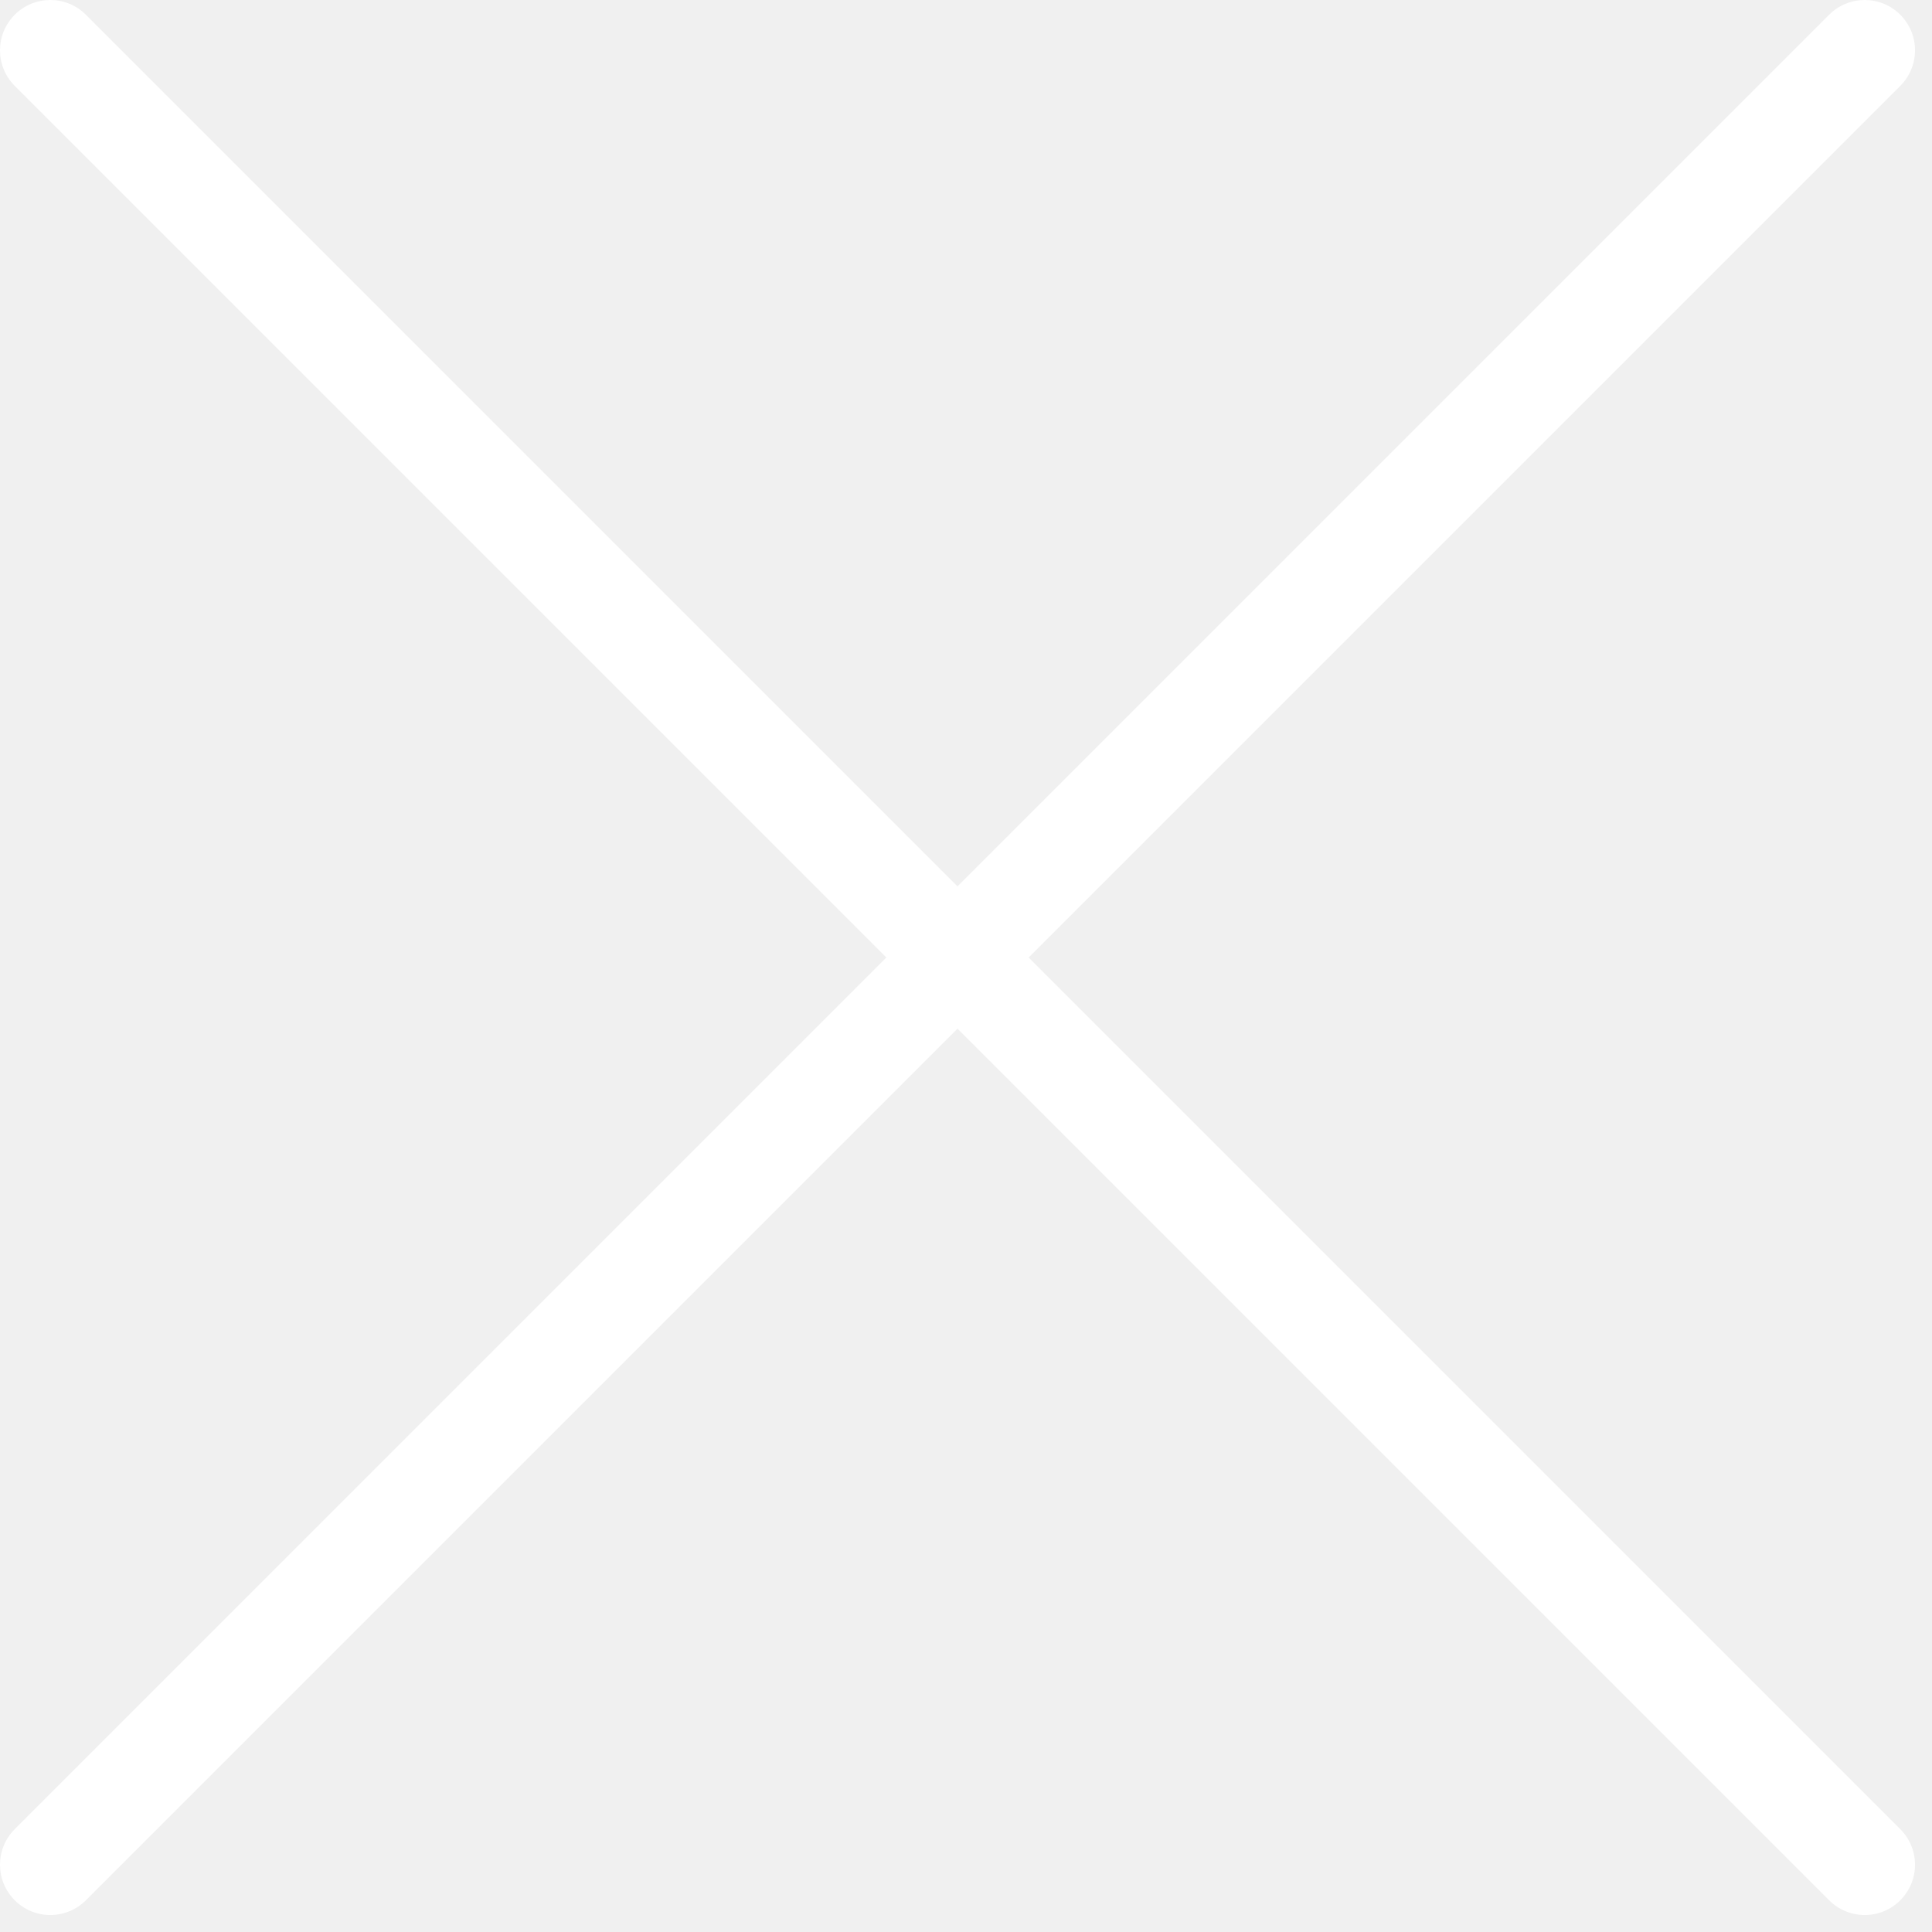
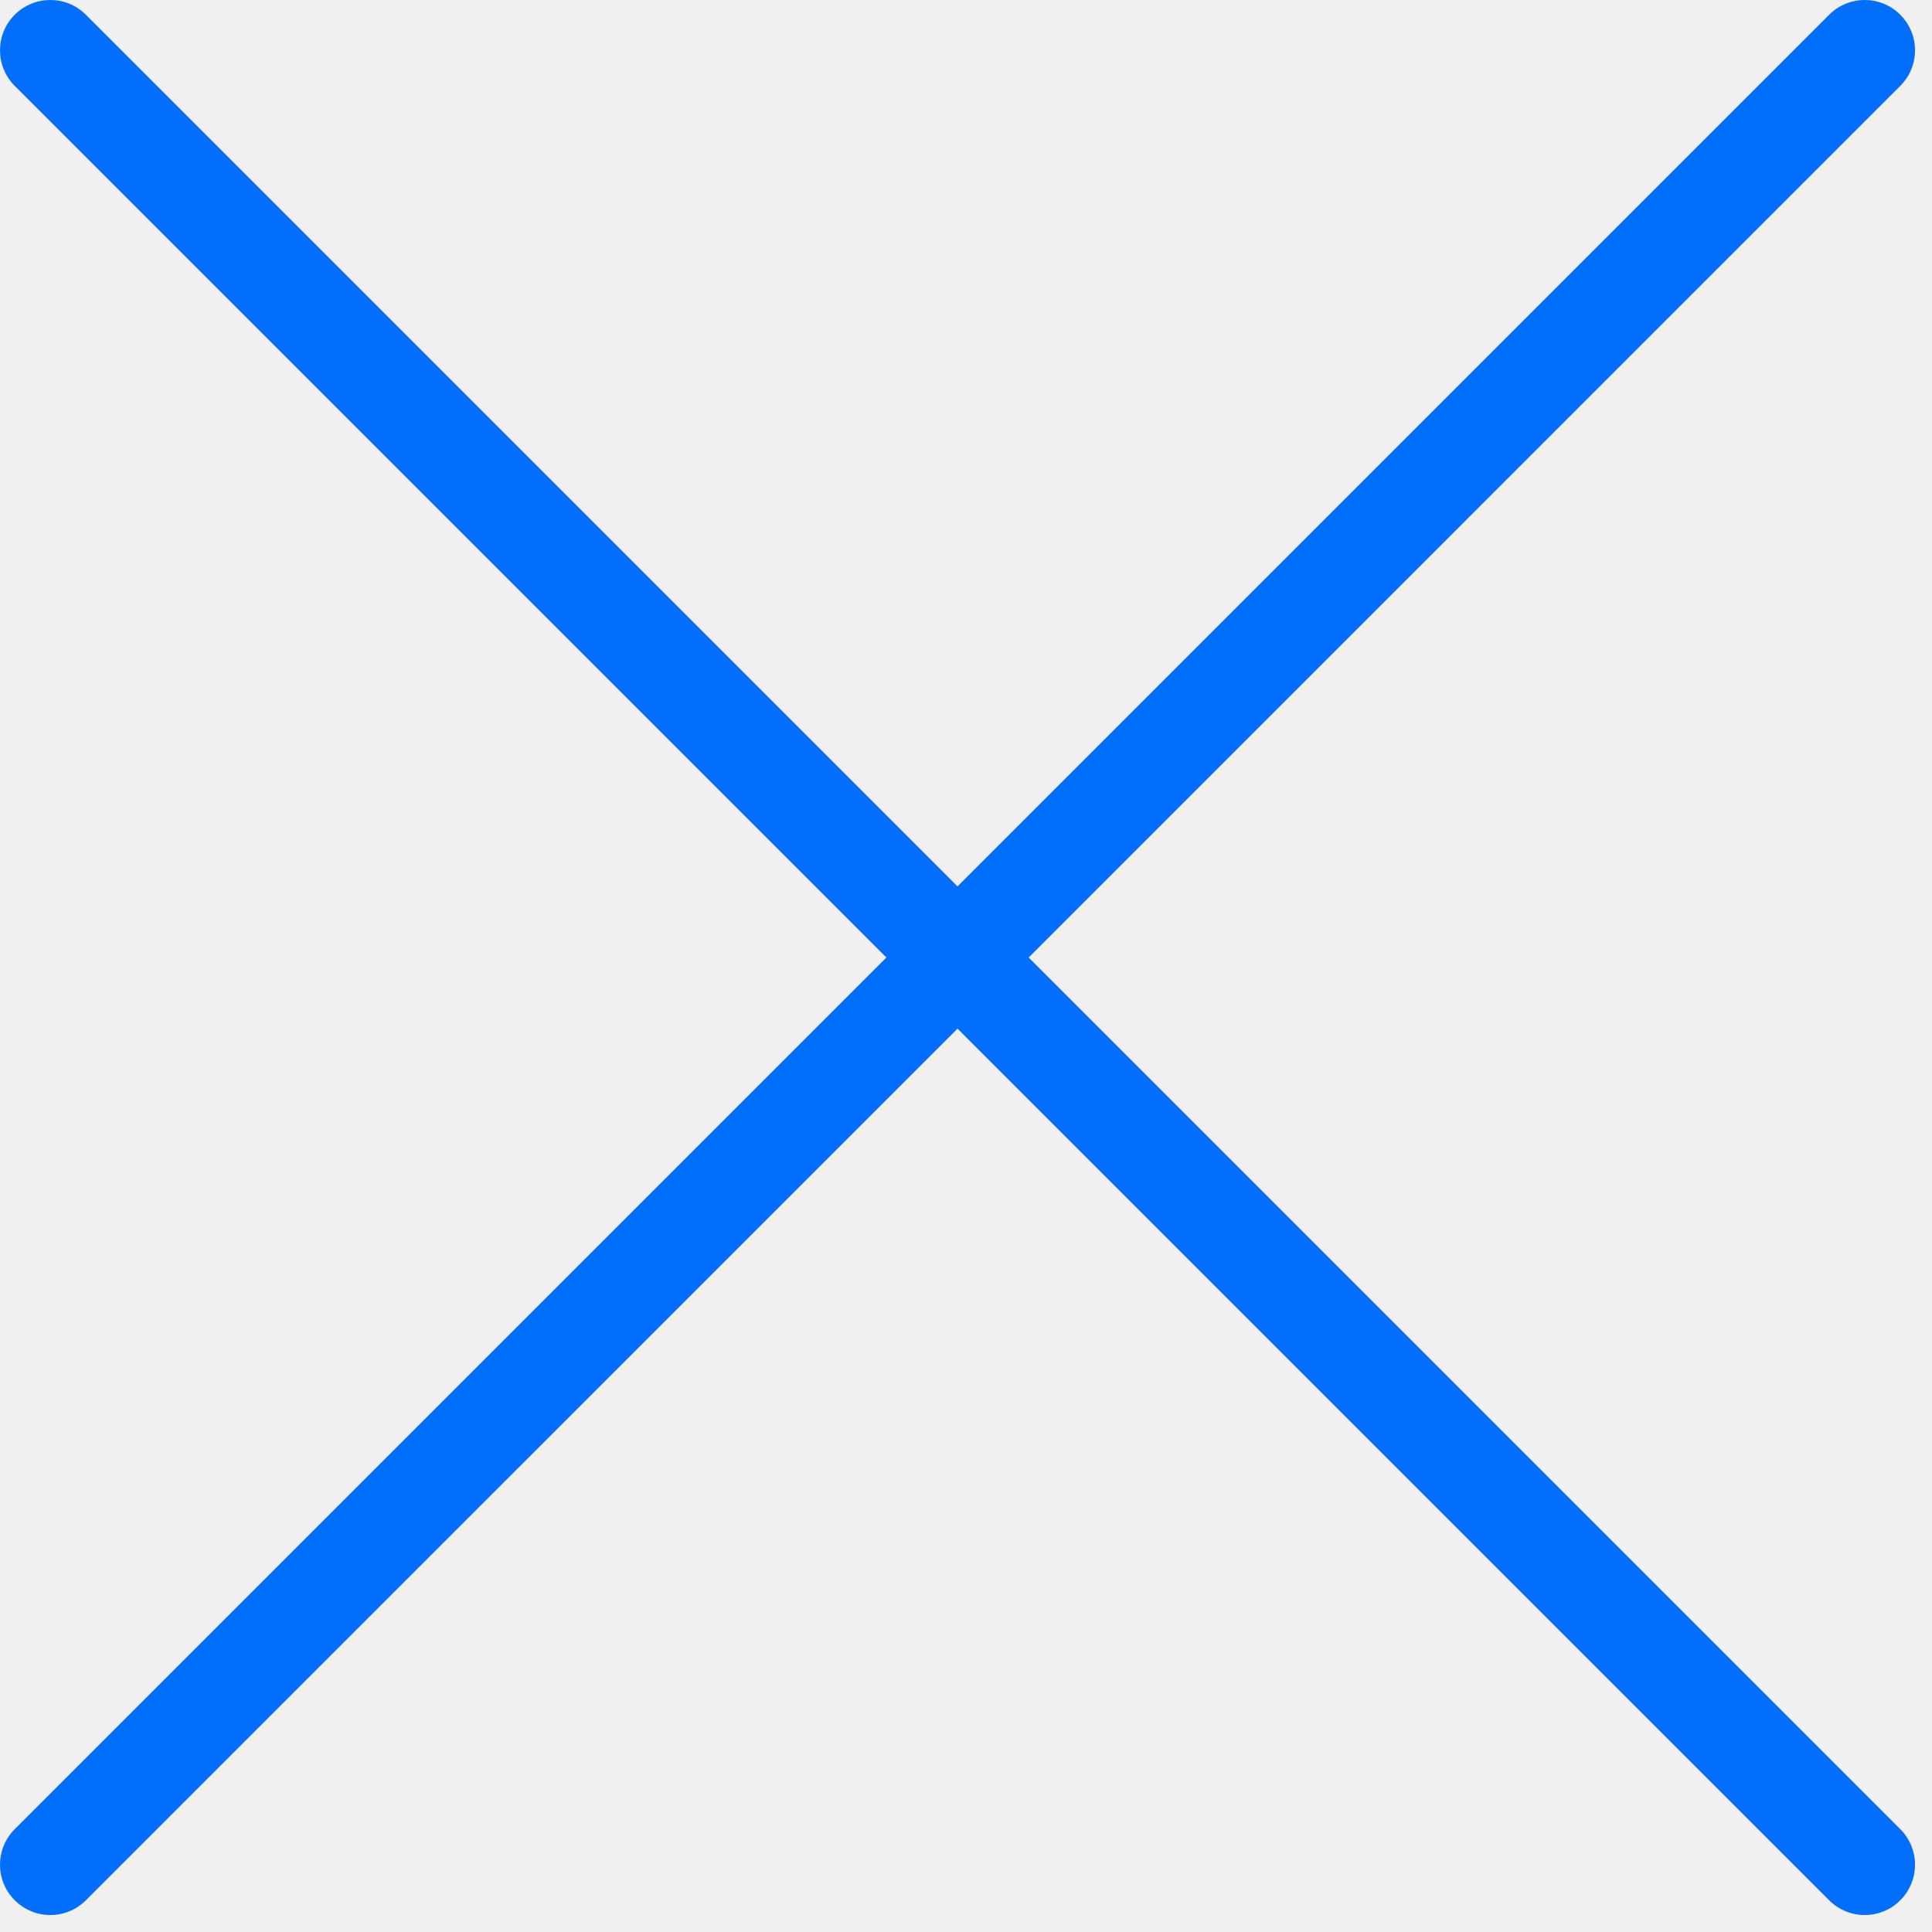
<svg xmlns="http://www.w3.org/2000/svg" width="33" height="33" viewBox="0 0 33 33" fill="none">
-   <path d="M17.57 16.355L32.458 1.467C32.794 1.131 32.794 0.587 32.458 0.252C32.123 -0.084 31.579 -0.084 31.243 0.252L16.355 15.14L1.467 0.252C1.132 -0.084 0.587 -0.084 0.252 0.252C-0.084 0.587 -0.084 1.131 0.252 1.467L15.14 16.355L0.252 31.243C-0.084 31.579 -0.084 32.123 0.252 32.458C0.42 32.626 0.639 32.71 0.859 32.71C1.079 32.71 1.299 32.626 1.467 32.458L16.355 17.57L31.243 32.458C31.411 32.626 31.631 32.71 31.851 32.71C32.071 32.71 32.291 32.626 32.458 32.458C32.794 32.123 32.794 31.579 32.458 31.243L17.57 16.355Z" fill="white" />
+   <path d="M17.57 16.355L32.458 1.467C32.794 1.131 32.794 0.587 32.458 0.252C32.123 -0.084 31.579 -0.084 31.243 0.252L16.355 15.14L1.467 0.252C1.132 -0.084 0.587 -0.084 0.252 0.252C-0.084 0.587 -0.084 1.131 0.252 1.467L15.14 16.355L0.252 31.243C-0.084 31.579 -0.084 32.123 0.252 32.458C0.42 32.626 0.639 32.71 0.859 32.71C1.079 32.71 1.299 32.626 1.467 32.458L16.355 17.57L31.243 32.458C31.411 32.626 31.631 32.71 31.851 32.71C32.071 32.71 32.291 32.626 32.458 32.458C32.794 32.123 32.794 31.579 32.458 31.243L17.57 16.355Z" fill="#016efc" />
</svg>
